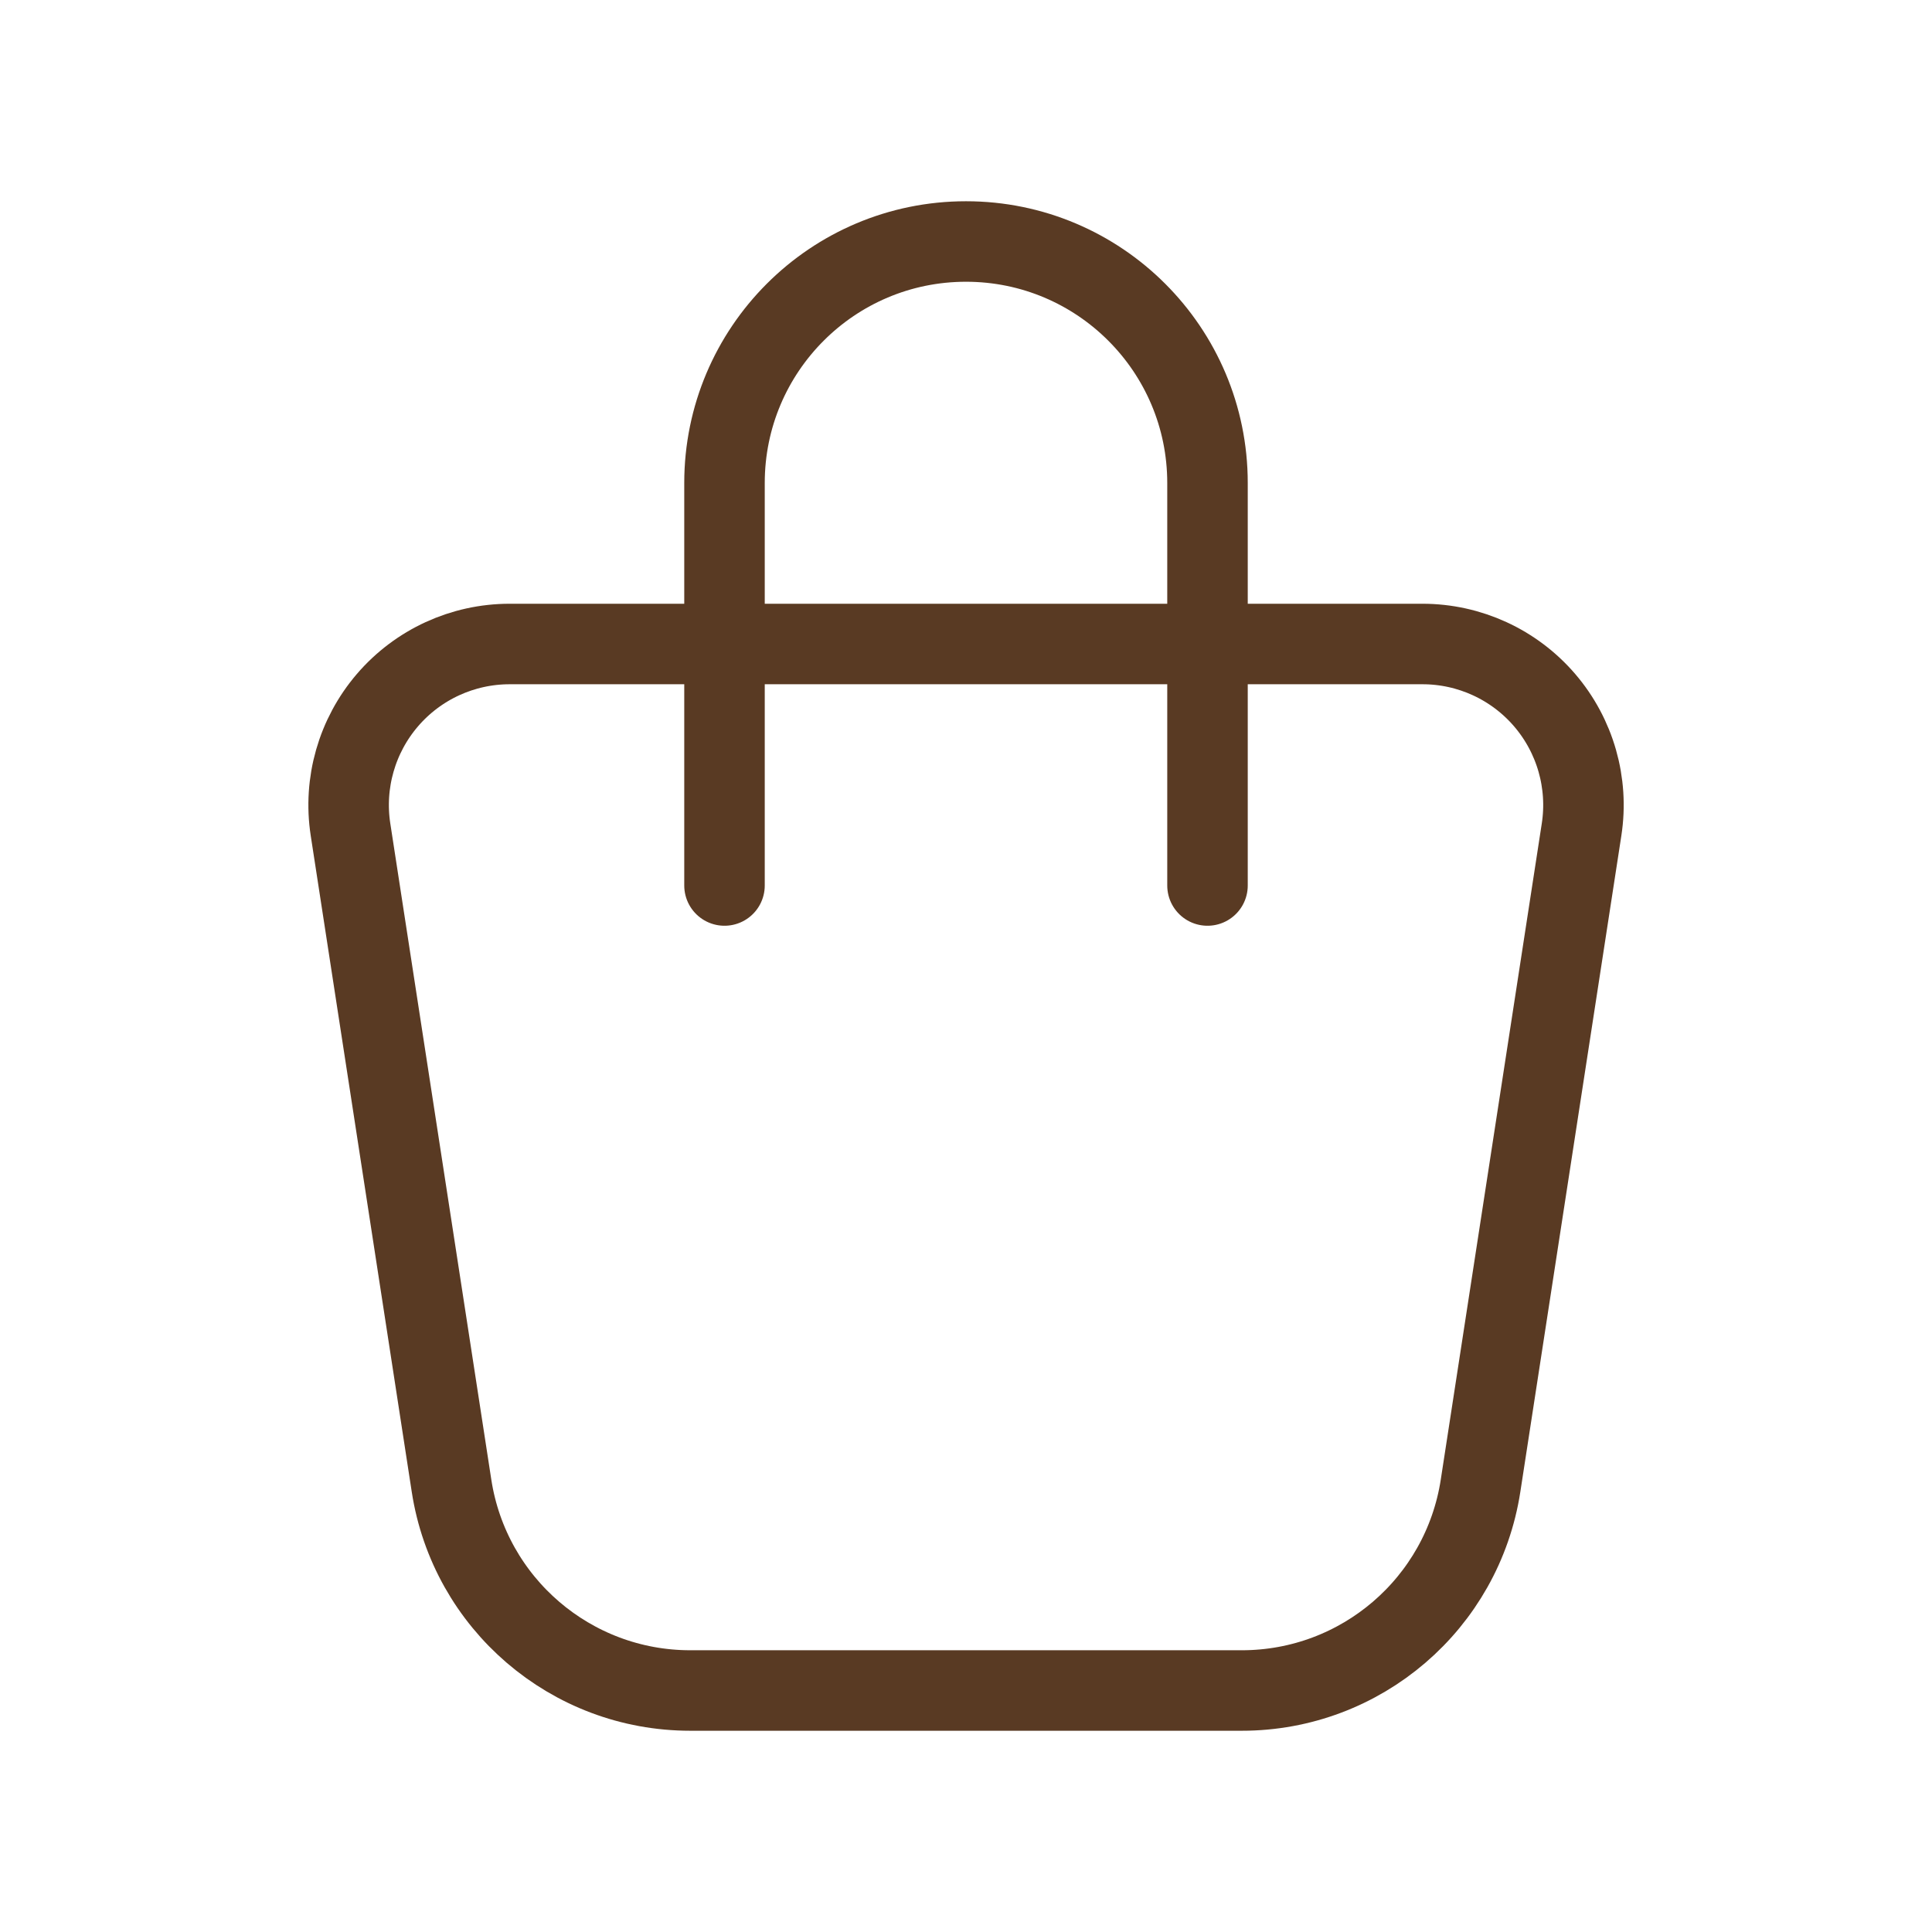
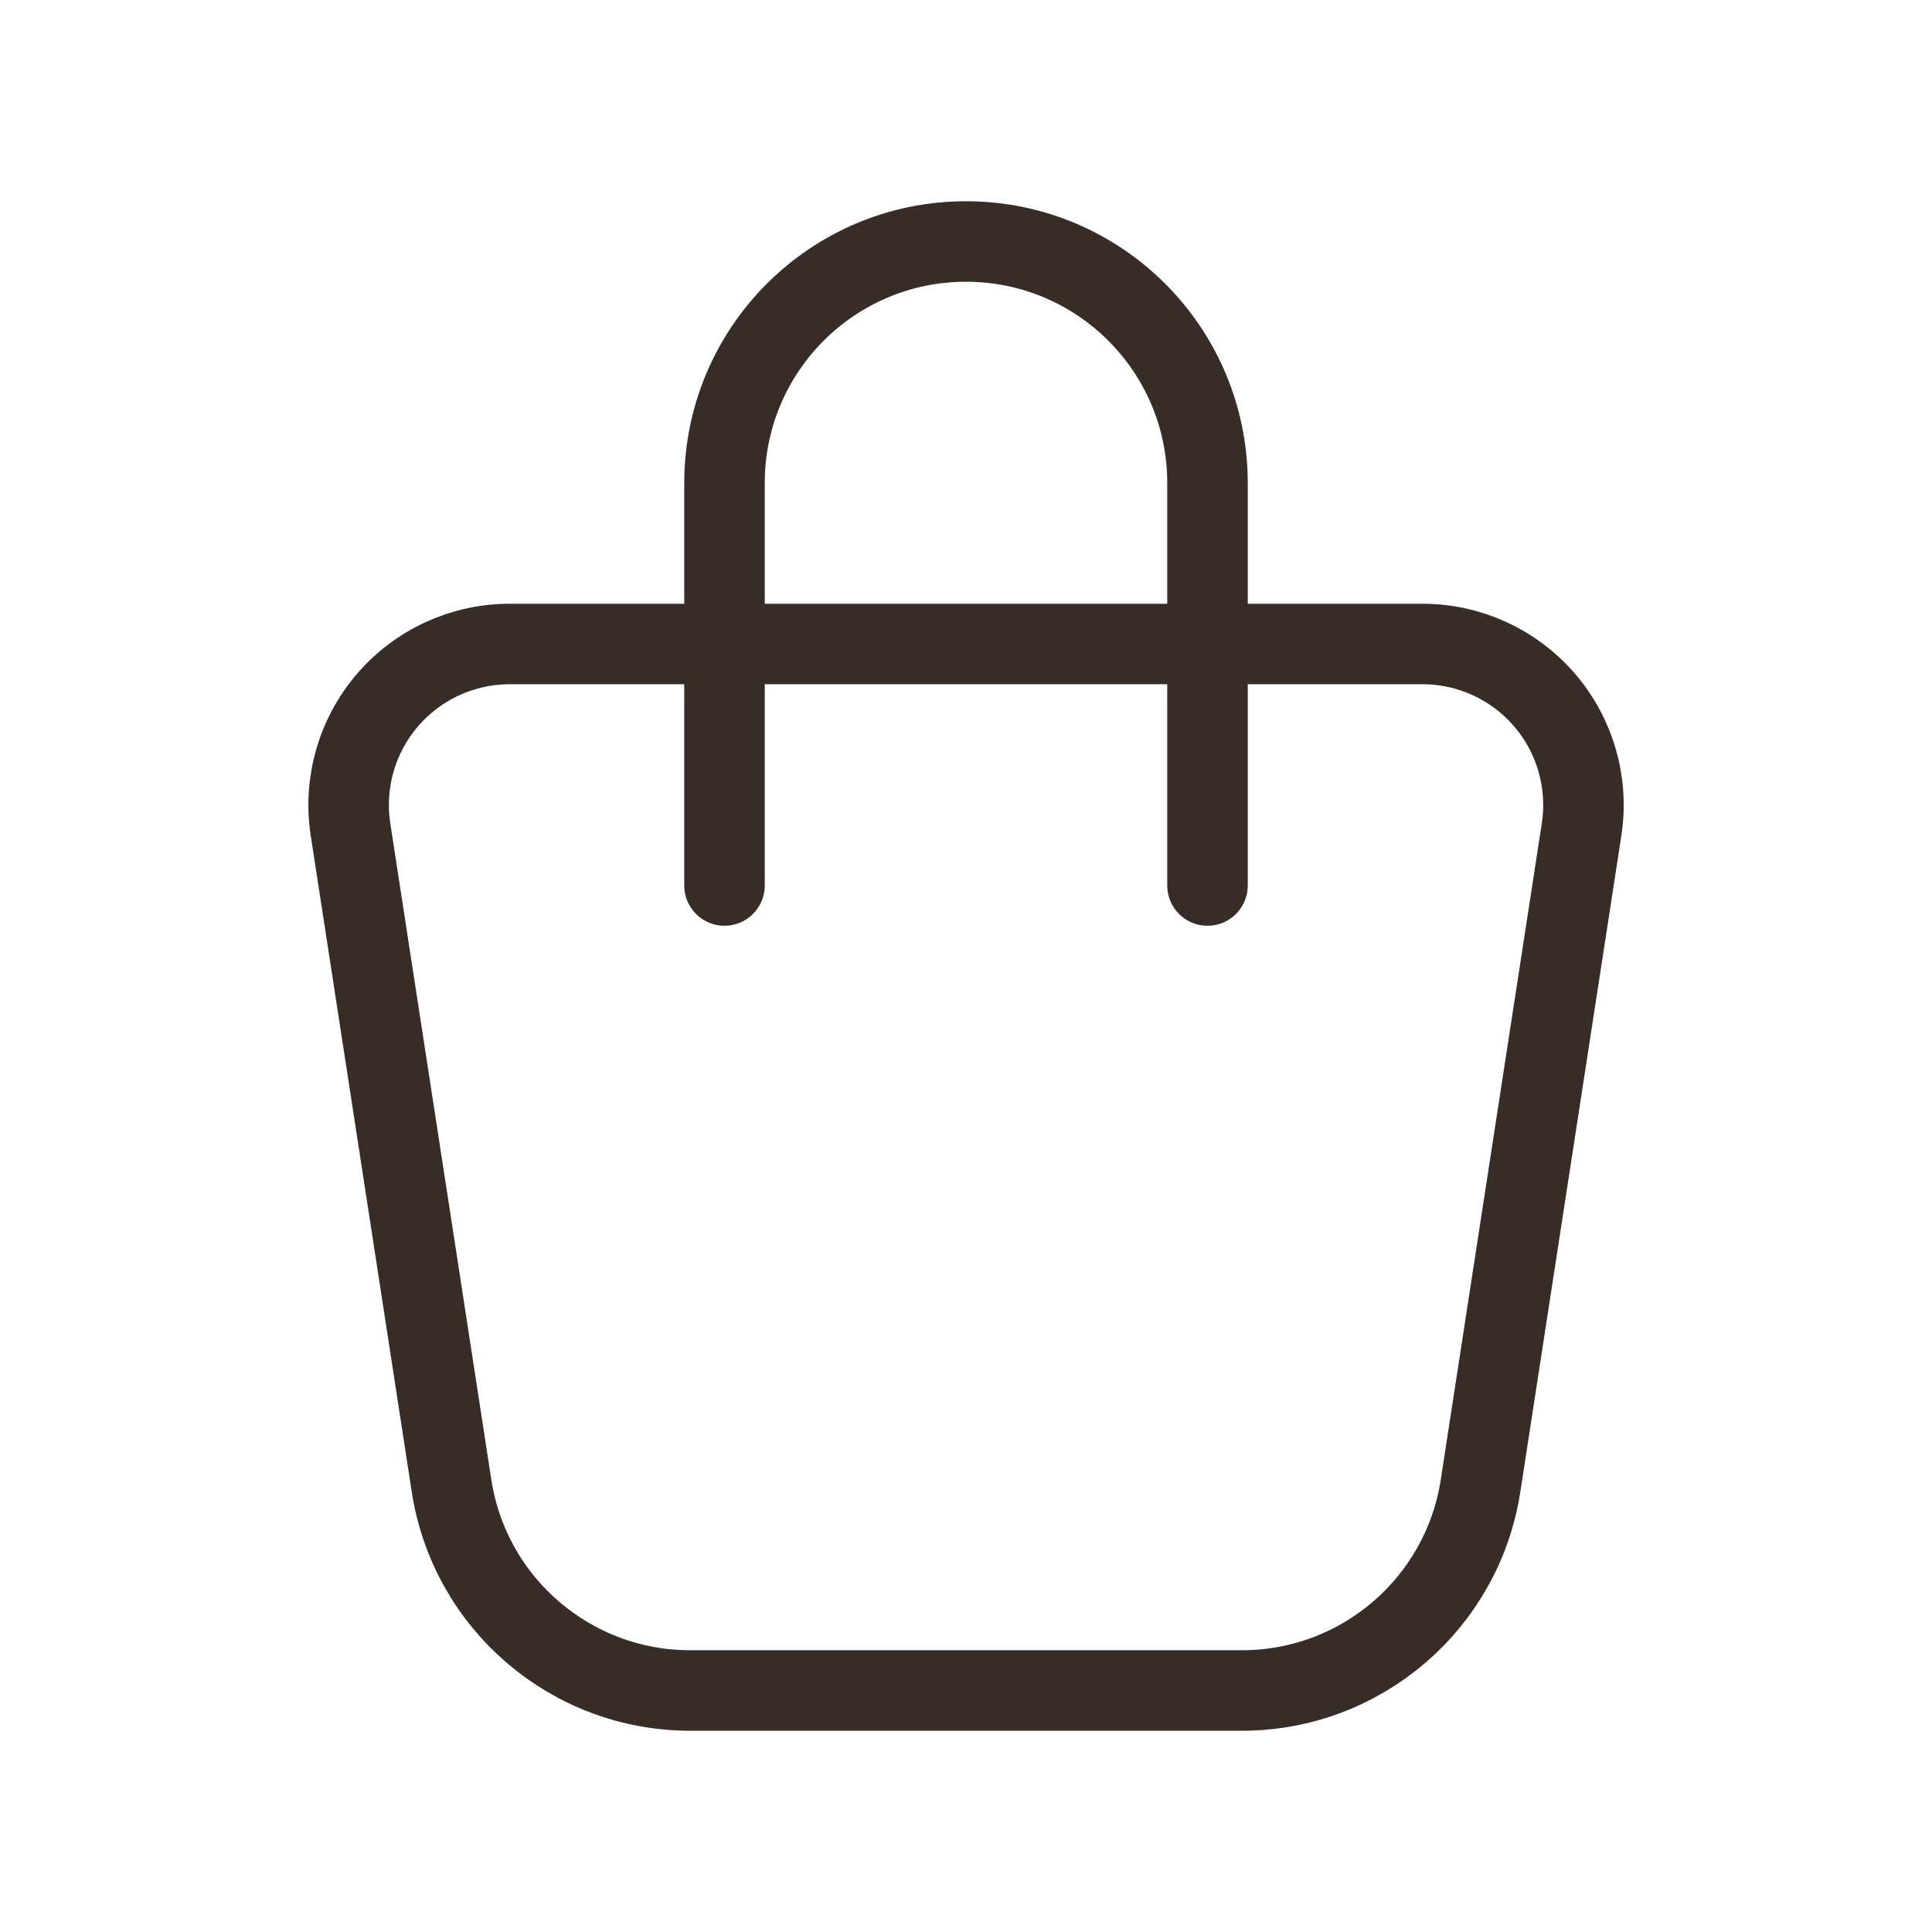
- <svg xmlns="http://www.w3.org/2000/svg" class="icon icon-tabler icon-tabler-shopping-bag" width="32" height="32" viewBox="0 0 24 24" stroke-width="1" stroke="#593A23" fill="none" stroke-linecap="round" stroke-linejoin="round">
+ <svg xmlns="http://www.w3.org/2000/svg" class="icon icon-tabler icon-tabler-shopping-bag" width="32" height="32" viewBox="0 0 24 24" stroke-width="1" stroke="#382C26" fill="none" stroke-linecap="round" stroke-linejoin="round">
  <path stroke="none" d="M0 0h24v24H0z" fill="none" />
  <path d="M6.331 8h11.339a2 2 0 0 1 1.977 2.304l-1.255 8.152a3 3 0 0 1 -2.966 2.544h-6.852a3 3 0 0 1 -2.965 -2.544l-1.255 -8.152a2 2 0 0 1 1.977 -2.304z" />
  <path d="M9 11v-5a3 3 0 0 1 6 0v5" />
</svg>
